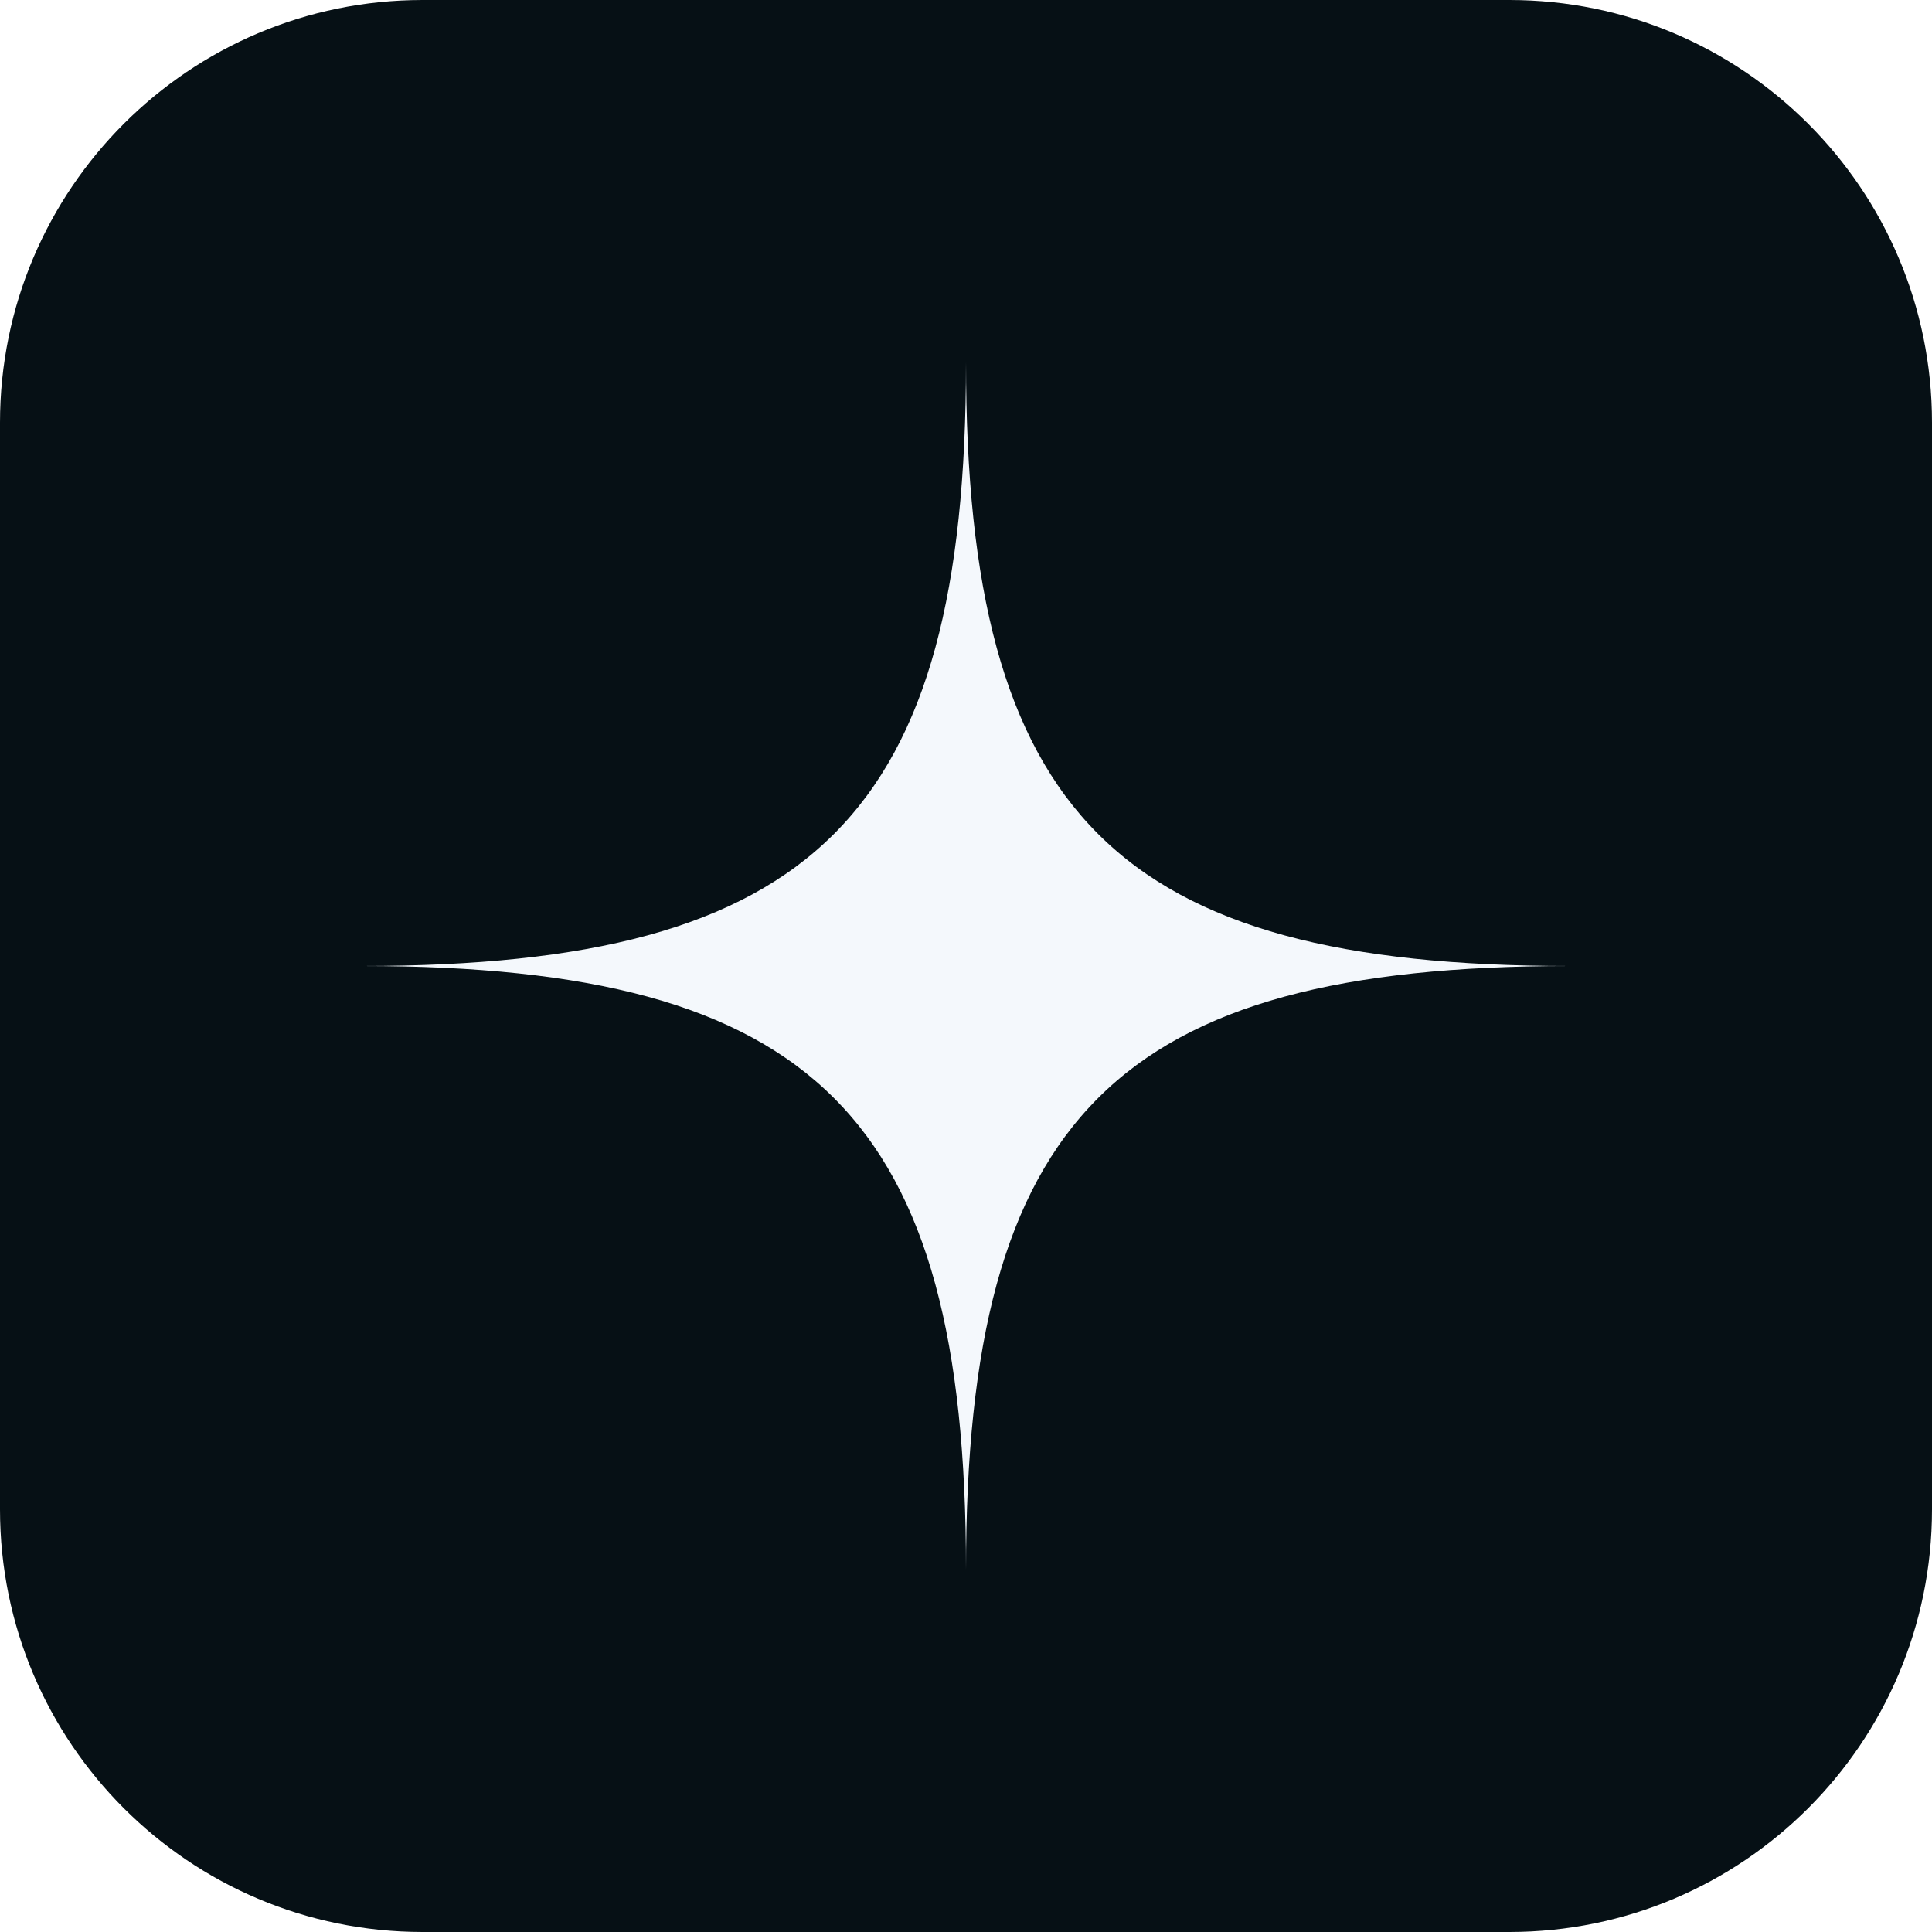
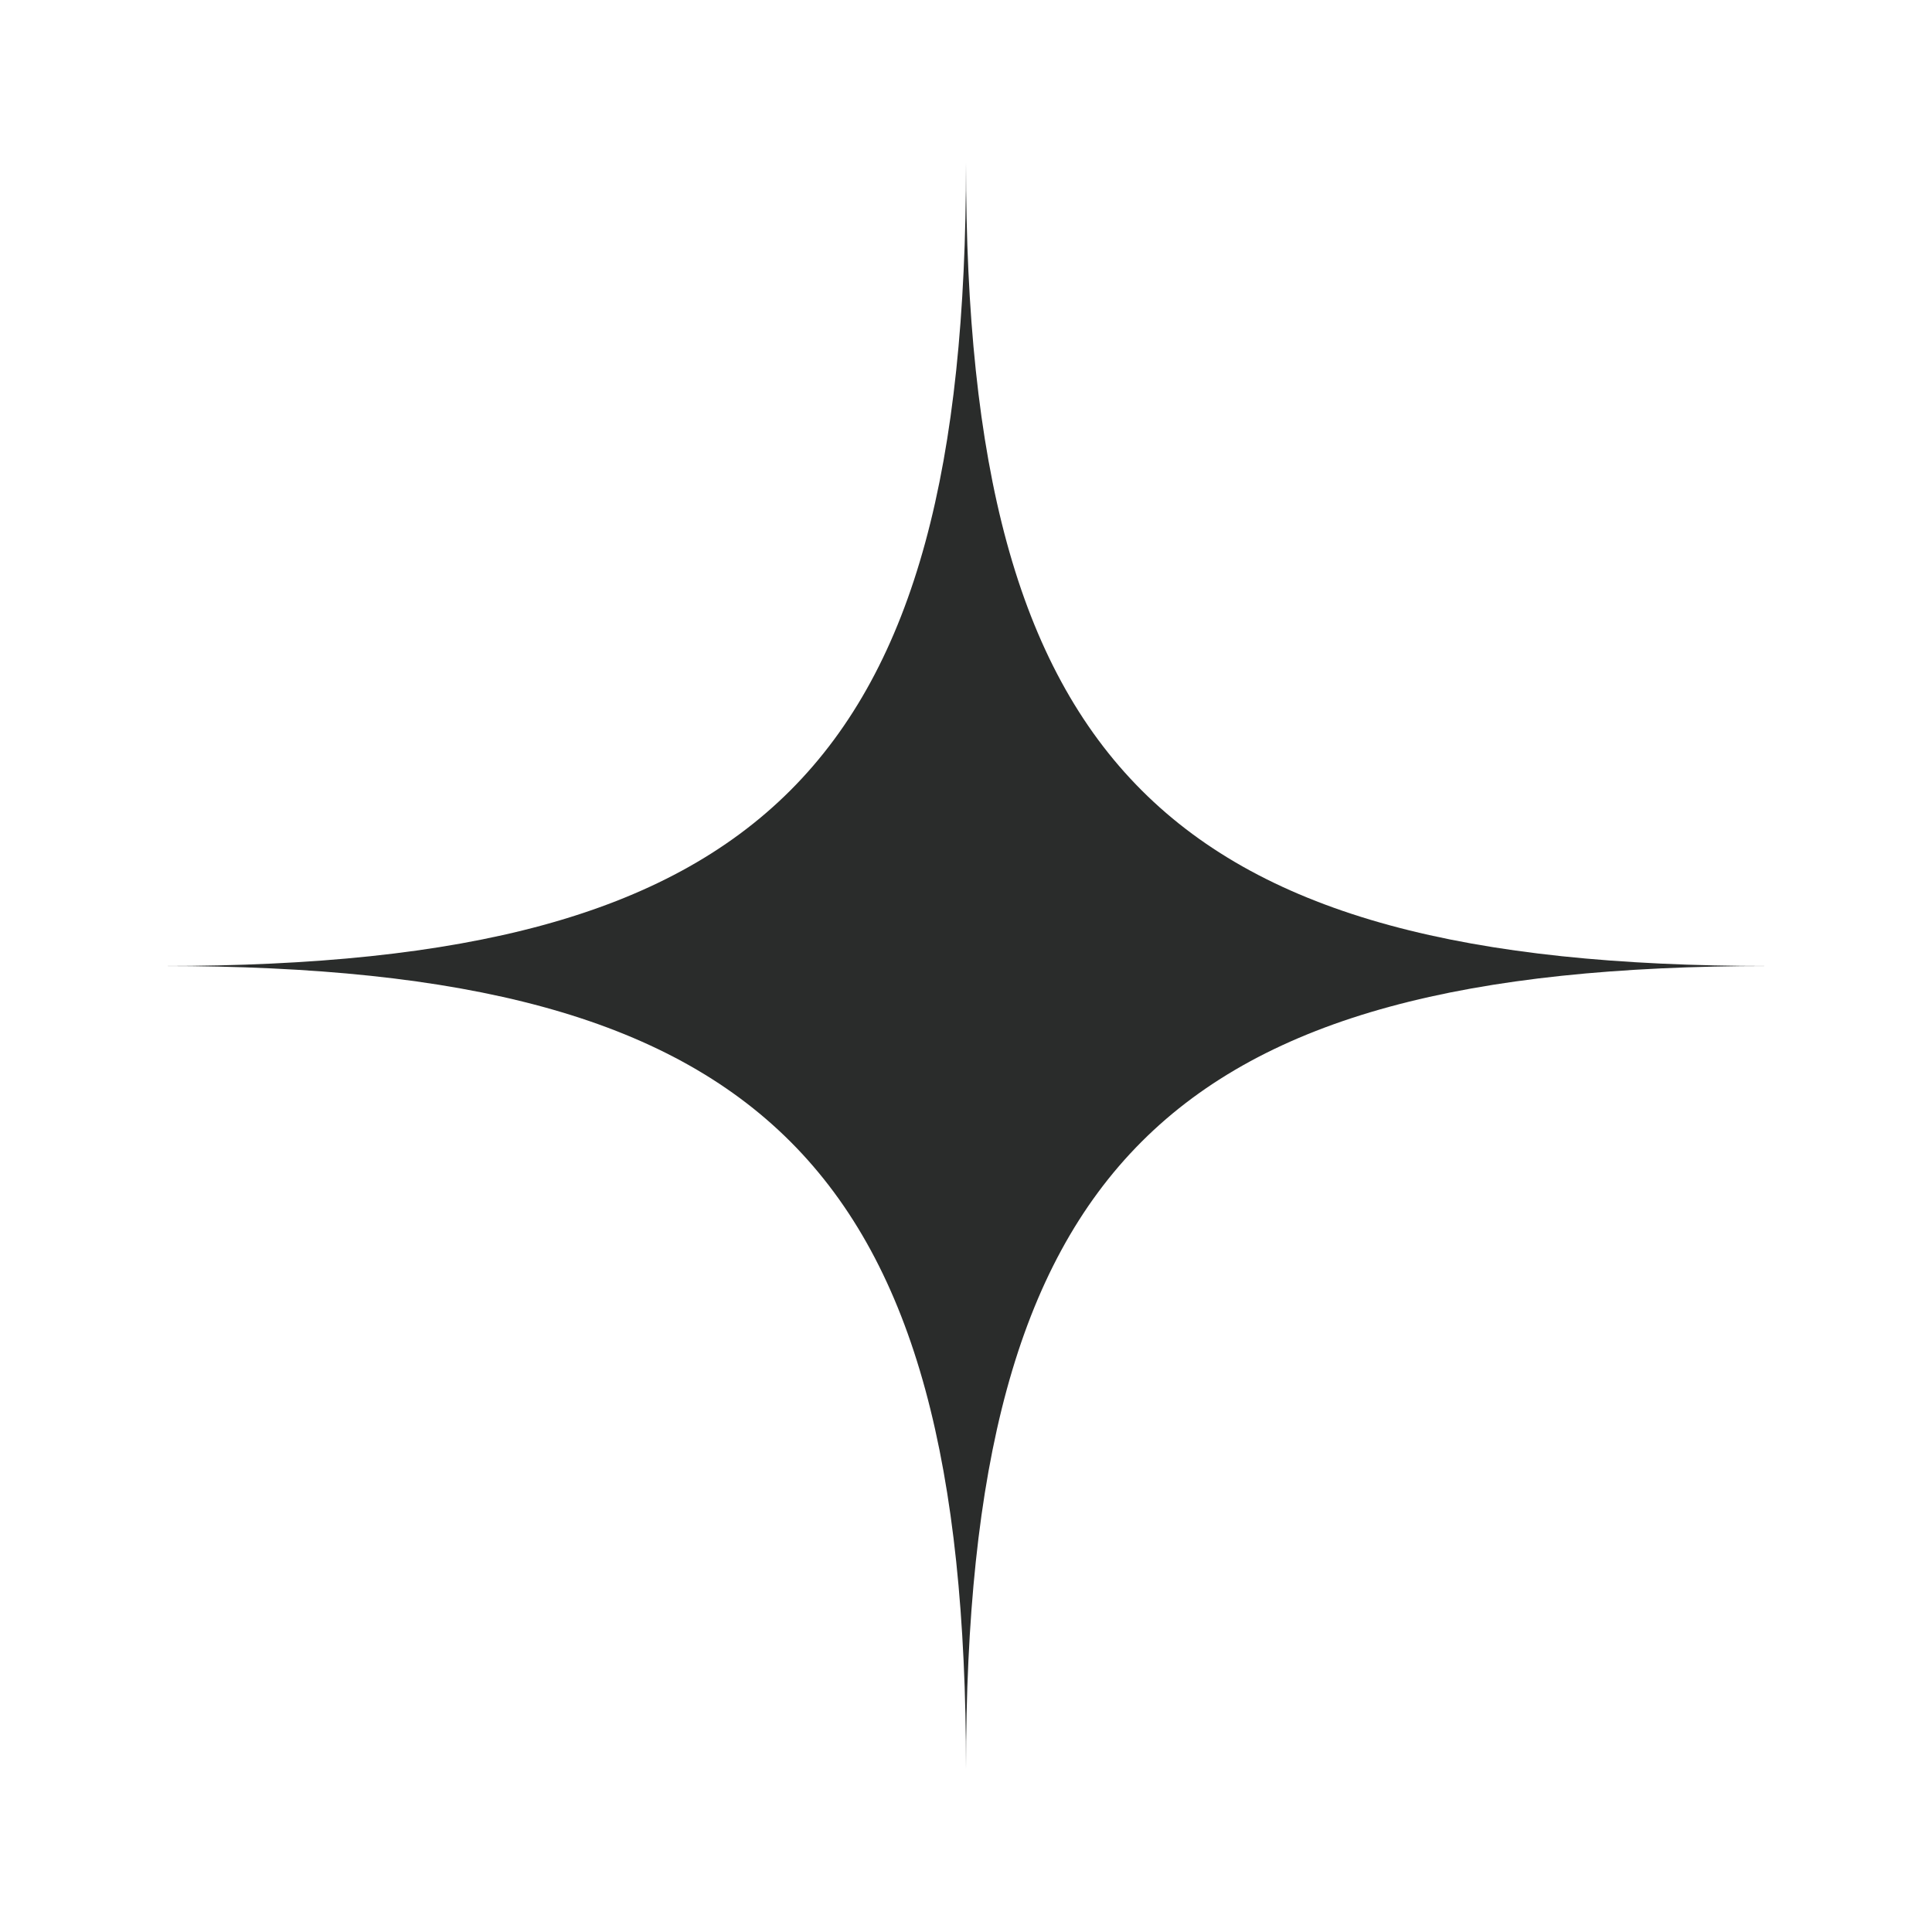
<svg xmlns="http://www.w3.org/2000/svg" viewBox="0 0 512 512" width="512" height="512">
-   <rect width="512" height="512" rx="112" fill="#061015" />
-   <g transform="translate(256,256) scale(4.887) translate(-297.27,-32.74)">
-     <path d="M330.01,32.74c-24.55,0-32.74-8.18-32.74-32.74,0,24.56-8.18,32.74-32.74,32.74,24.56,0,32.74,8.18,32.74,32.74,0-24.56,8.19-32.74,32.74-32.74" fill="#f4f8fc" />
+   <g transform="translate(256,256) scale(6.5) translate(-297.27,-32.74)">
+     <path d="M330.01,32.74c-24.55,0-32.74-8.18-32.74-32.74,0,24.56-8.18,32.74-32.74,32.74,24.56,0,32.74,8.18,32.74,32.74,0-24.56,8.19-32.74,32.74-32.74" fill="#2a2c2b" />
  </g>
</svg>
